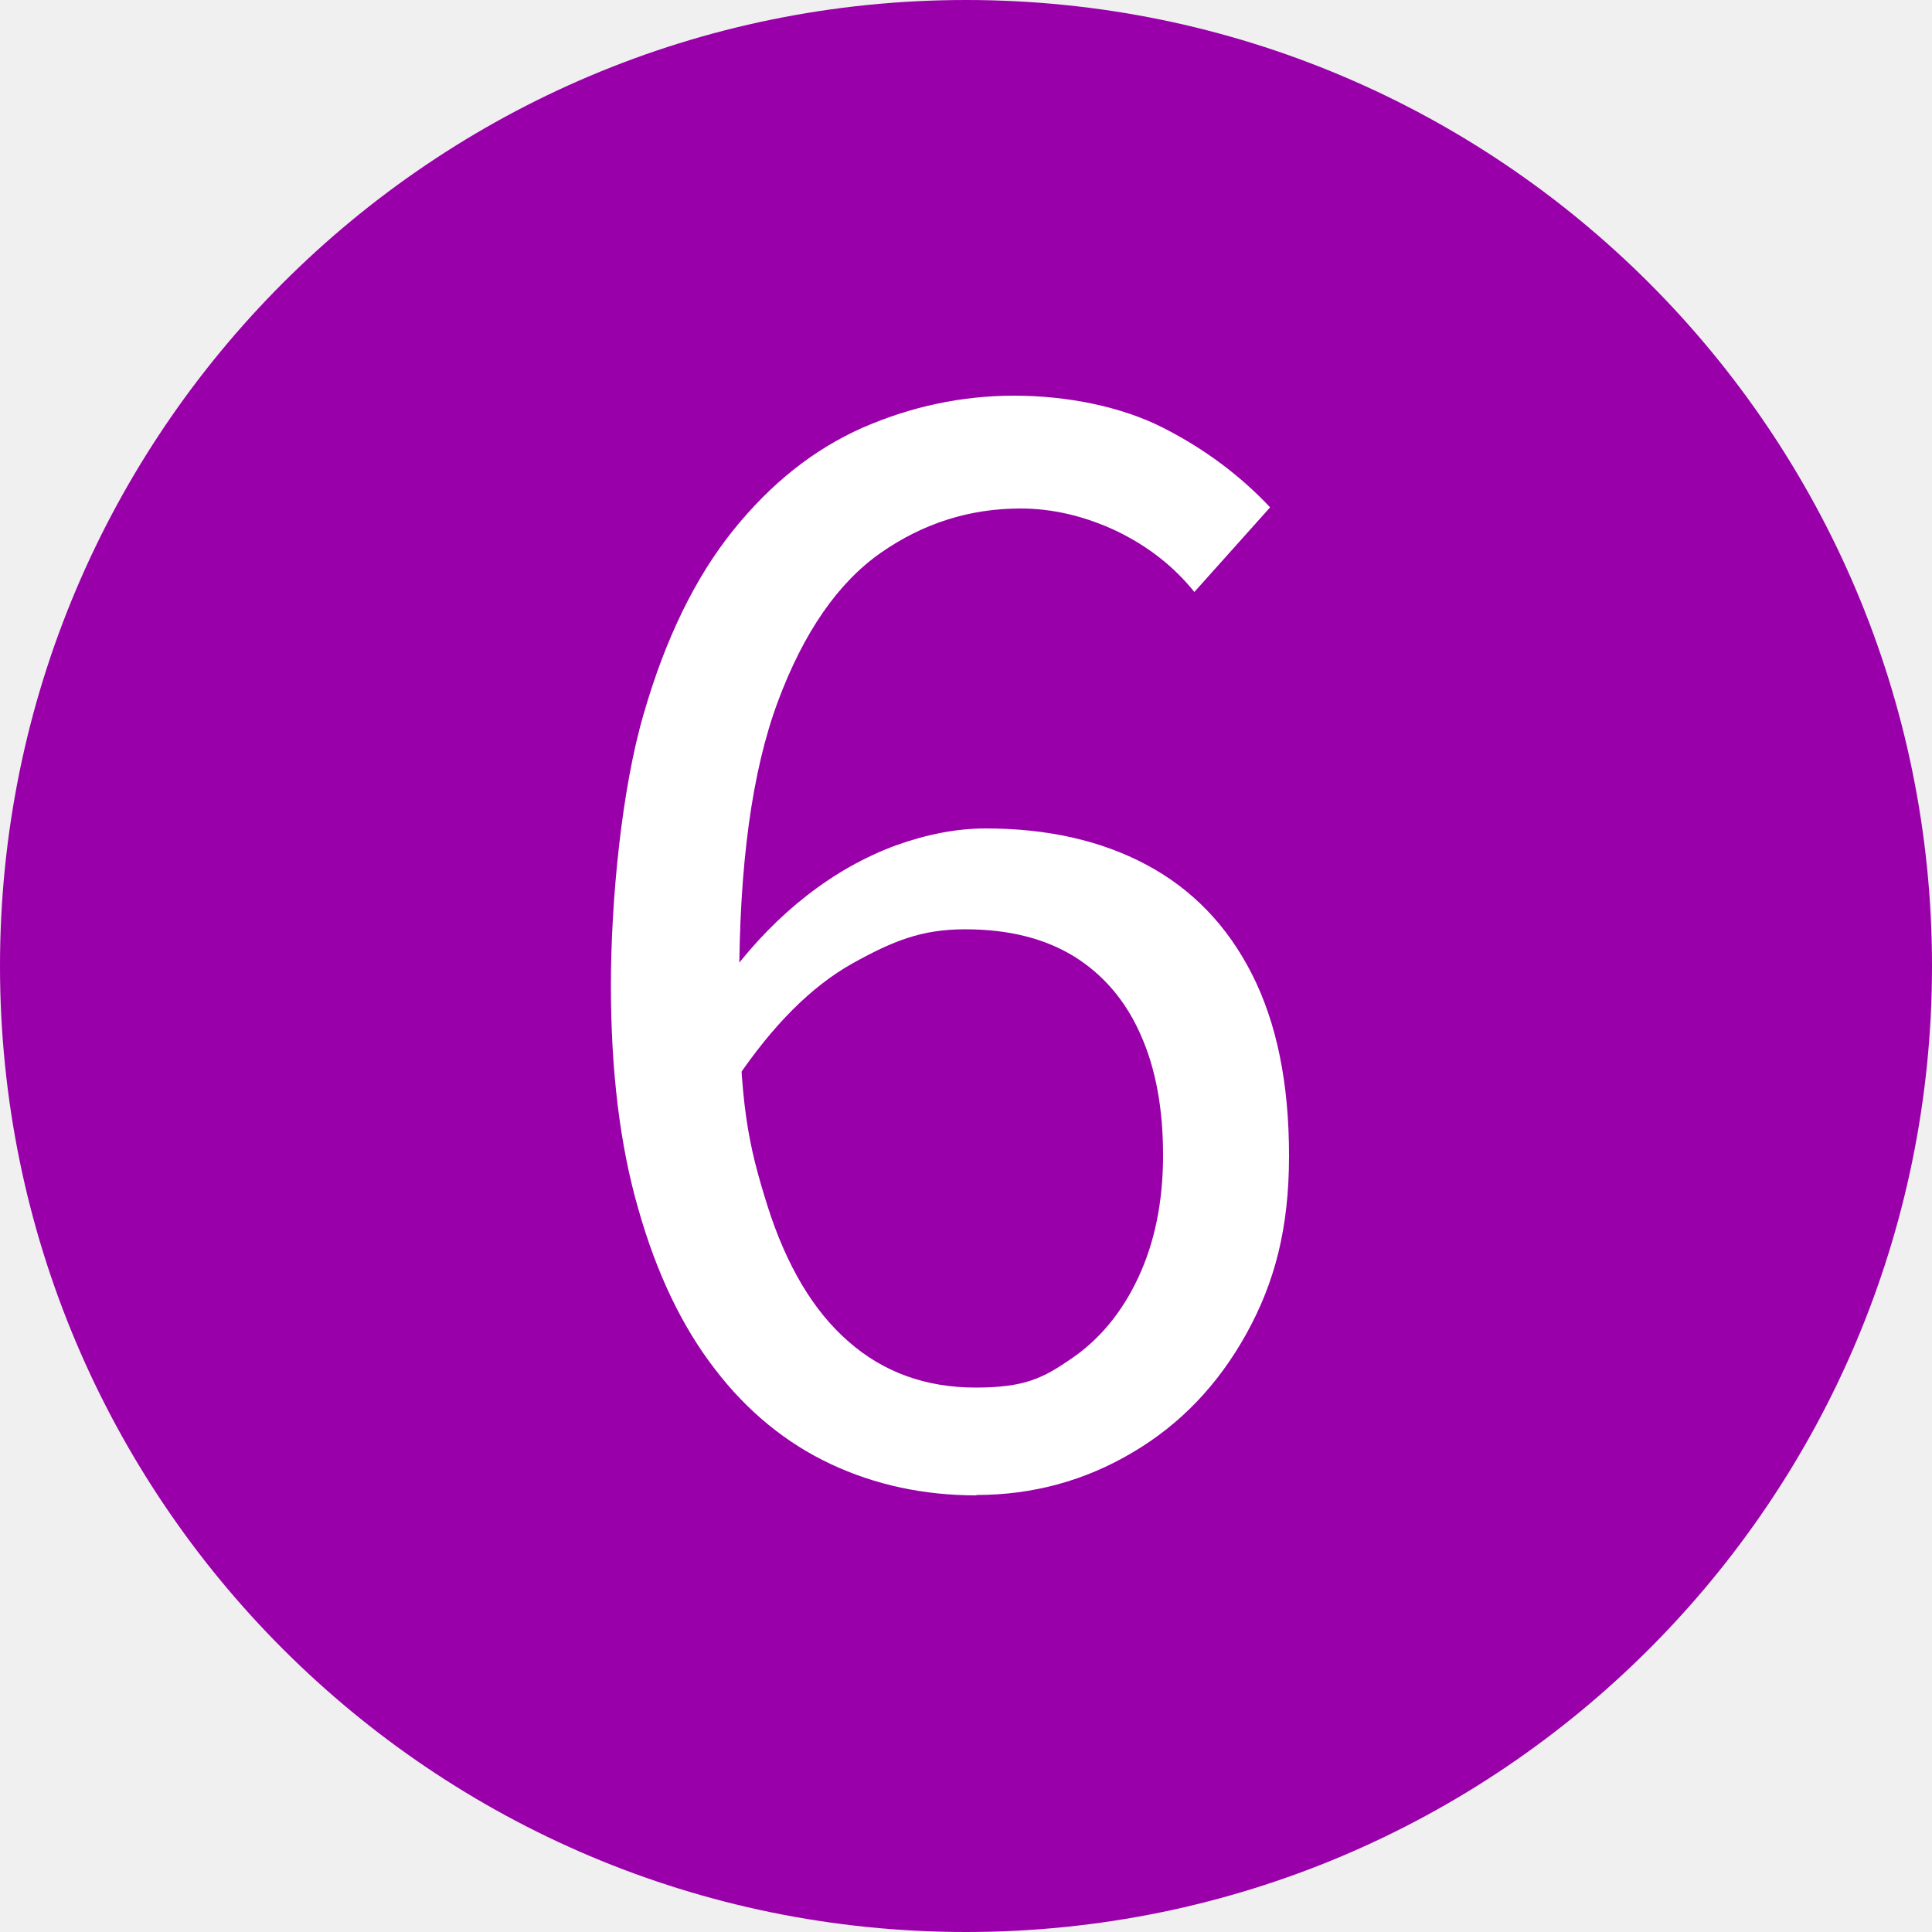
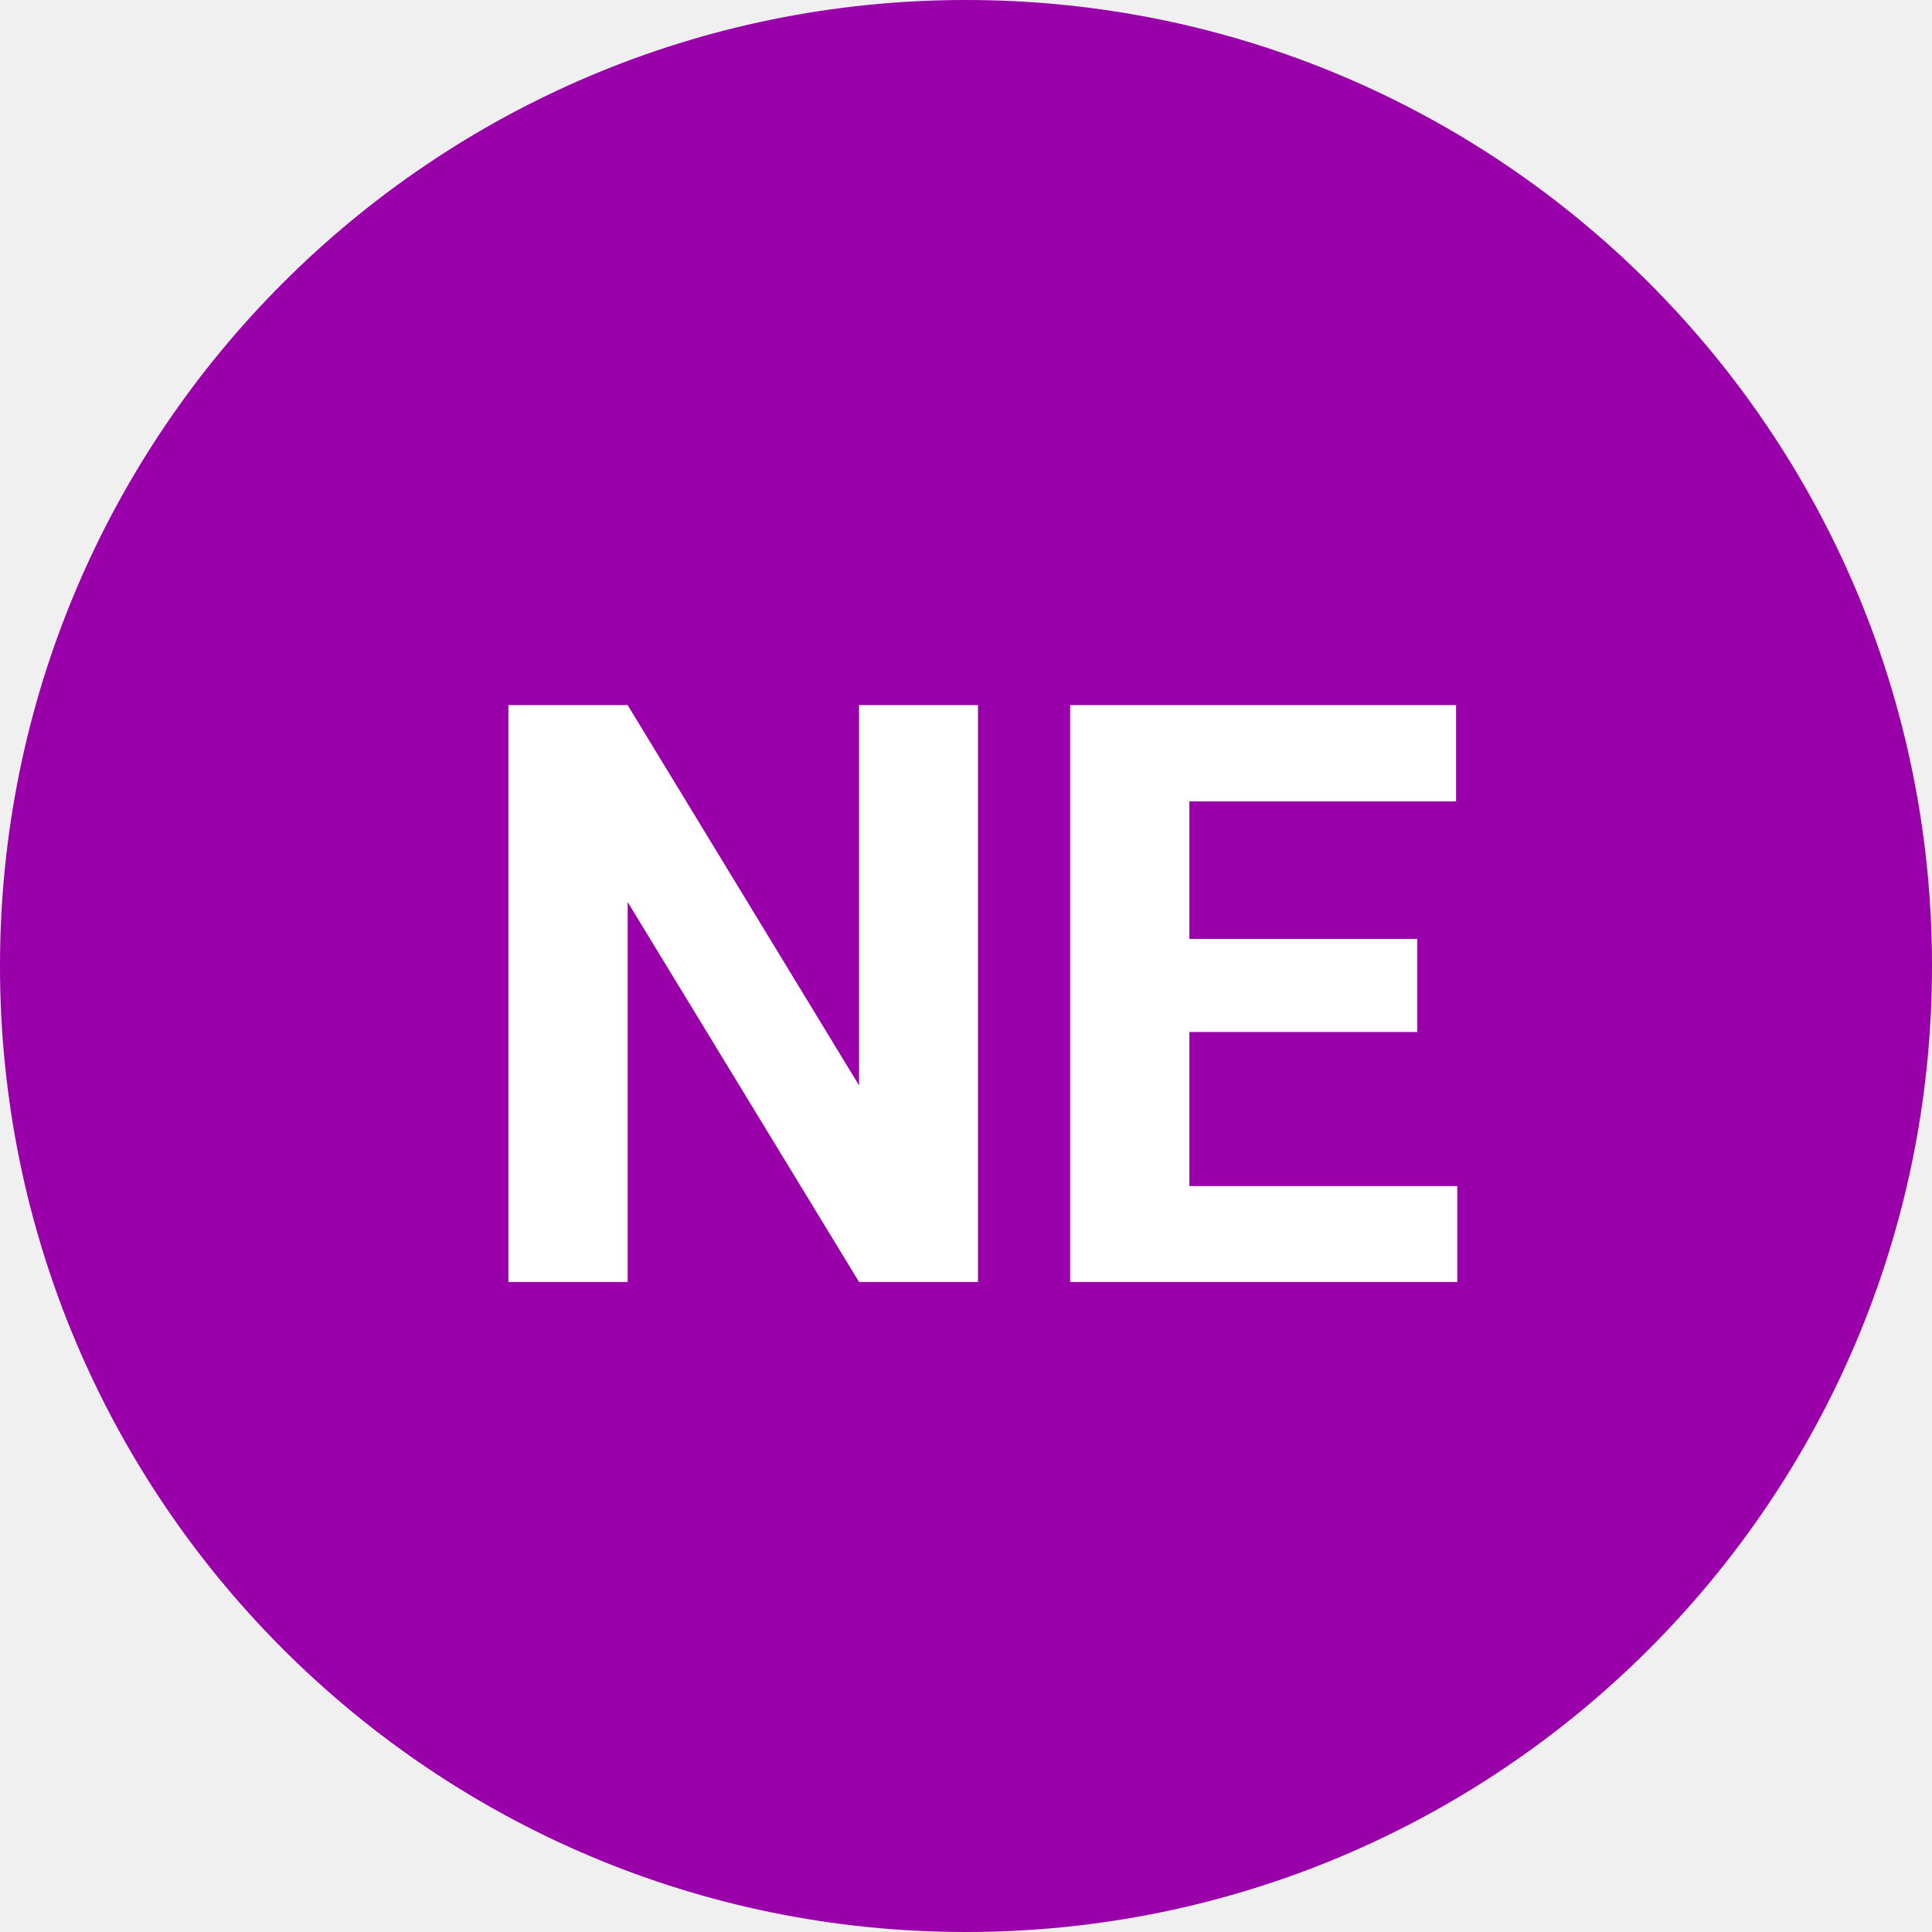
- <svg xmlns="http://www.w3.org/2000/svg" id="_レイヤー_1" data-name="レイヤー_1" version="1.1" viewBox="0 0 500 500">
-   <defs>
-     <style>
-       .st0 {
-         isolation: isolate;
-       }
- 
-       .st1 {
-         fill: #fff;
-       }
- 
-       .st2 {
-         fill: #90a;
-       }
-     </style>
-   </defs>
-   <circle class="st2" cx="250" cy="250" r="250" />
-   <g class="st0">
-     <path class="st1" d="M252.7,387c-13.6,0-26.2-2.7-37.7-8.1s-21.6-13.6-30-24.6c-8.5-11-15.1-24.8-19.8-41.4-4.8-16.6-7.1-35.9-7.1-57.9s2.8-50.9,8.5-70.3c5.6-19.4,13.3-35.2,23.1-47.4,9.8-12.2,20.9-21,33.5-26.6,12.6-5.5,25.7-8.3,39.3-8.3s27.7,2.8,38.5,8.3c10.8,5.5,20,12.4,27.7,20.6l-19.6,21.9c-5.4-6.7-12.1-11.9-20.2-15.8-8.1-3.8-16.4-5.8-24.8-5.8-13.1,0-25.2,3.8-36.2,11.5-11,7.7-19.9,20.5-26.6,38.5-6.7,18-10,42.3-10,73.2s2.4,41.6,7.3,57.2c4.9,15.5,11.9,27.3,21,35.2,9.1,8,20.1,11.9,32.9,11.9s17.5-2.5,24.8-7.5,13.1-12,17.3-21c4.2-9,6.4-19.5,6.4-31.6s-1.9-22.5-5.8-31.2c-3.8-8.7-9.6-15.5-17.1-20.2-7.6-4.7-17-7.1-28.3-7.1s-18.7,3-29.3,8.9c-10.5,5.9-20.5,15.9-30,30l-1.2-27.7c5.9-7.7,12.4-14.4,19.6-20,7.2-5.6,14.8-9.9,22.9-12.9,8.1-2.9,15.8-4.4,23.3-4.4,15.9,0,29.8,3.1,41.6,9.4,11.8,6.3,20.9,15.7,27.3,28.3,6.4,12.6,9.6,28.2,9.6,47s-3.7,32.8-11,46c-7.3,13.2-17.1,23.5-29.5,30.8-12.3,7.3-25.8,11-40.4,11Z" />
-   </g>
+ <svg xmlns="http://www.w3.org/2000/svg" viewBox="0 0 500 500">
+   <circle cx="250" cy="250" r="250" fill="#9900aa" />
+   <text x="250" y="260" text-anchor="middle" dominant-baseline="central" font-family="-apple-system, BlinkMacSystemFont, 'Segoe UI', Roboto, 'Helvetica Neue', Arial, sans-serif" font-weight="bold" font-size="210" fill="#ffffff" letter-spacing="-3px">NE</text>
</svg>
